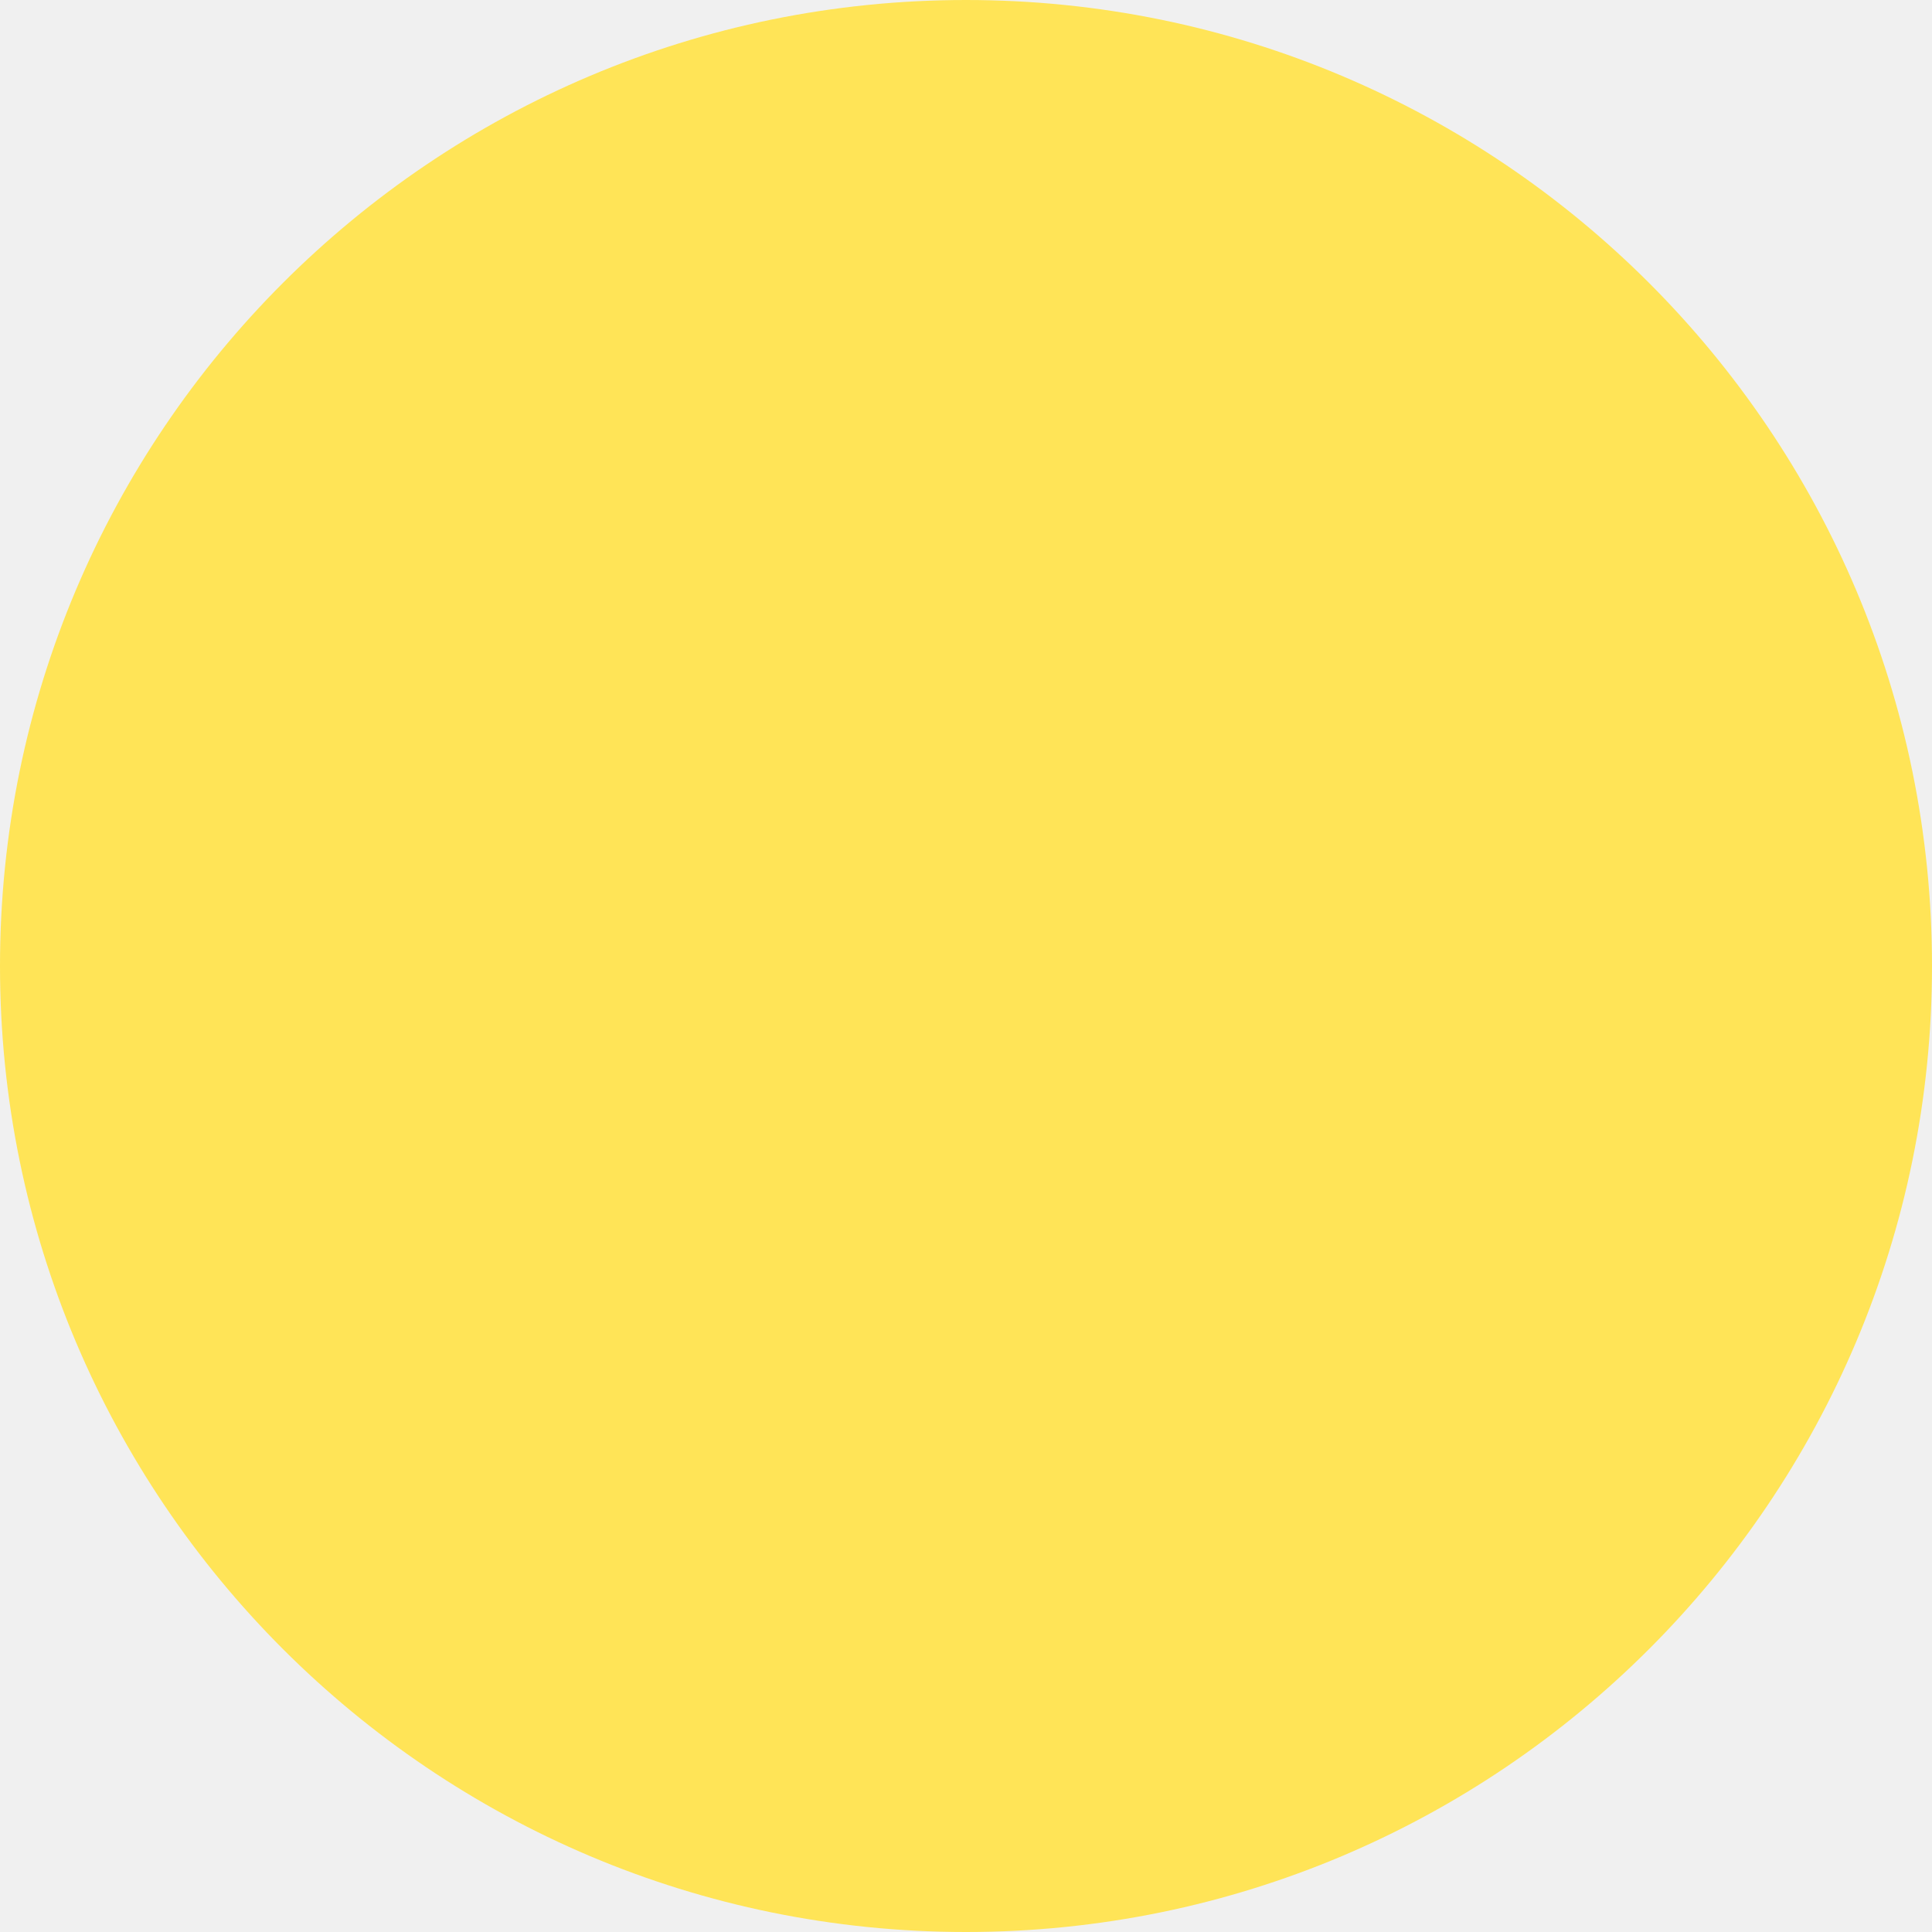
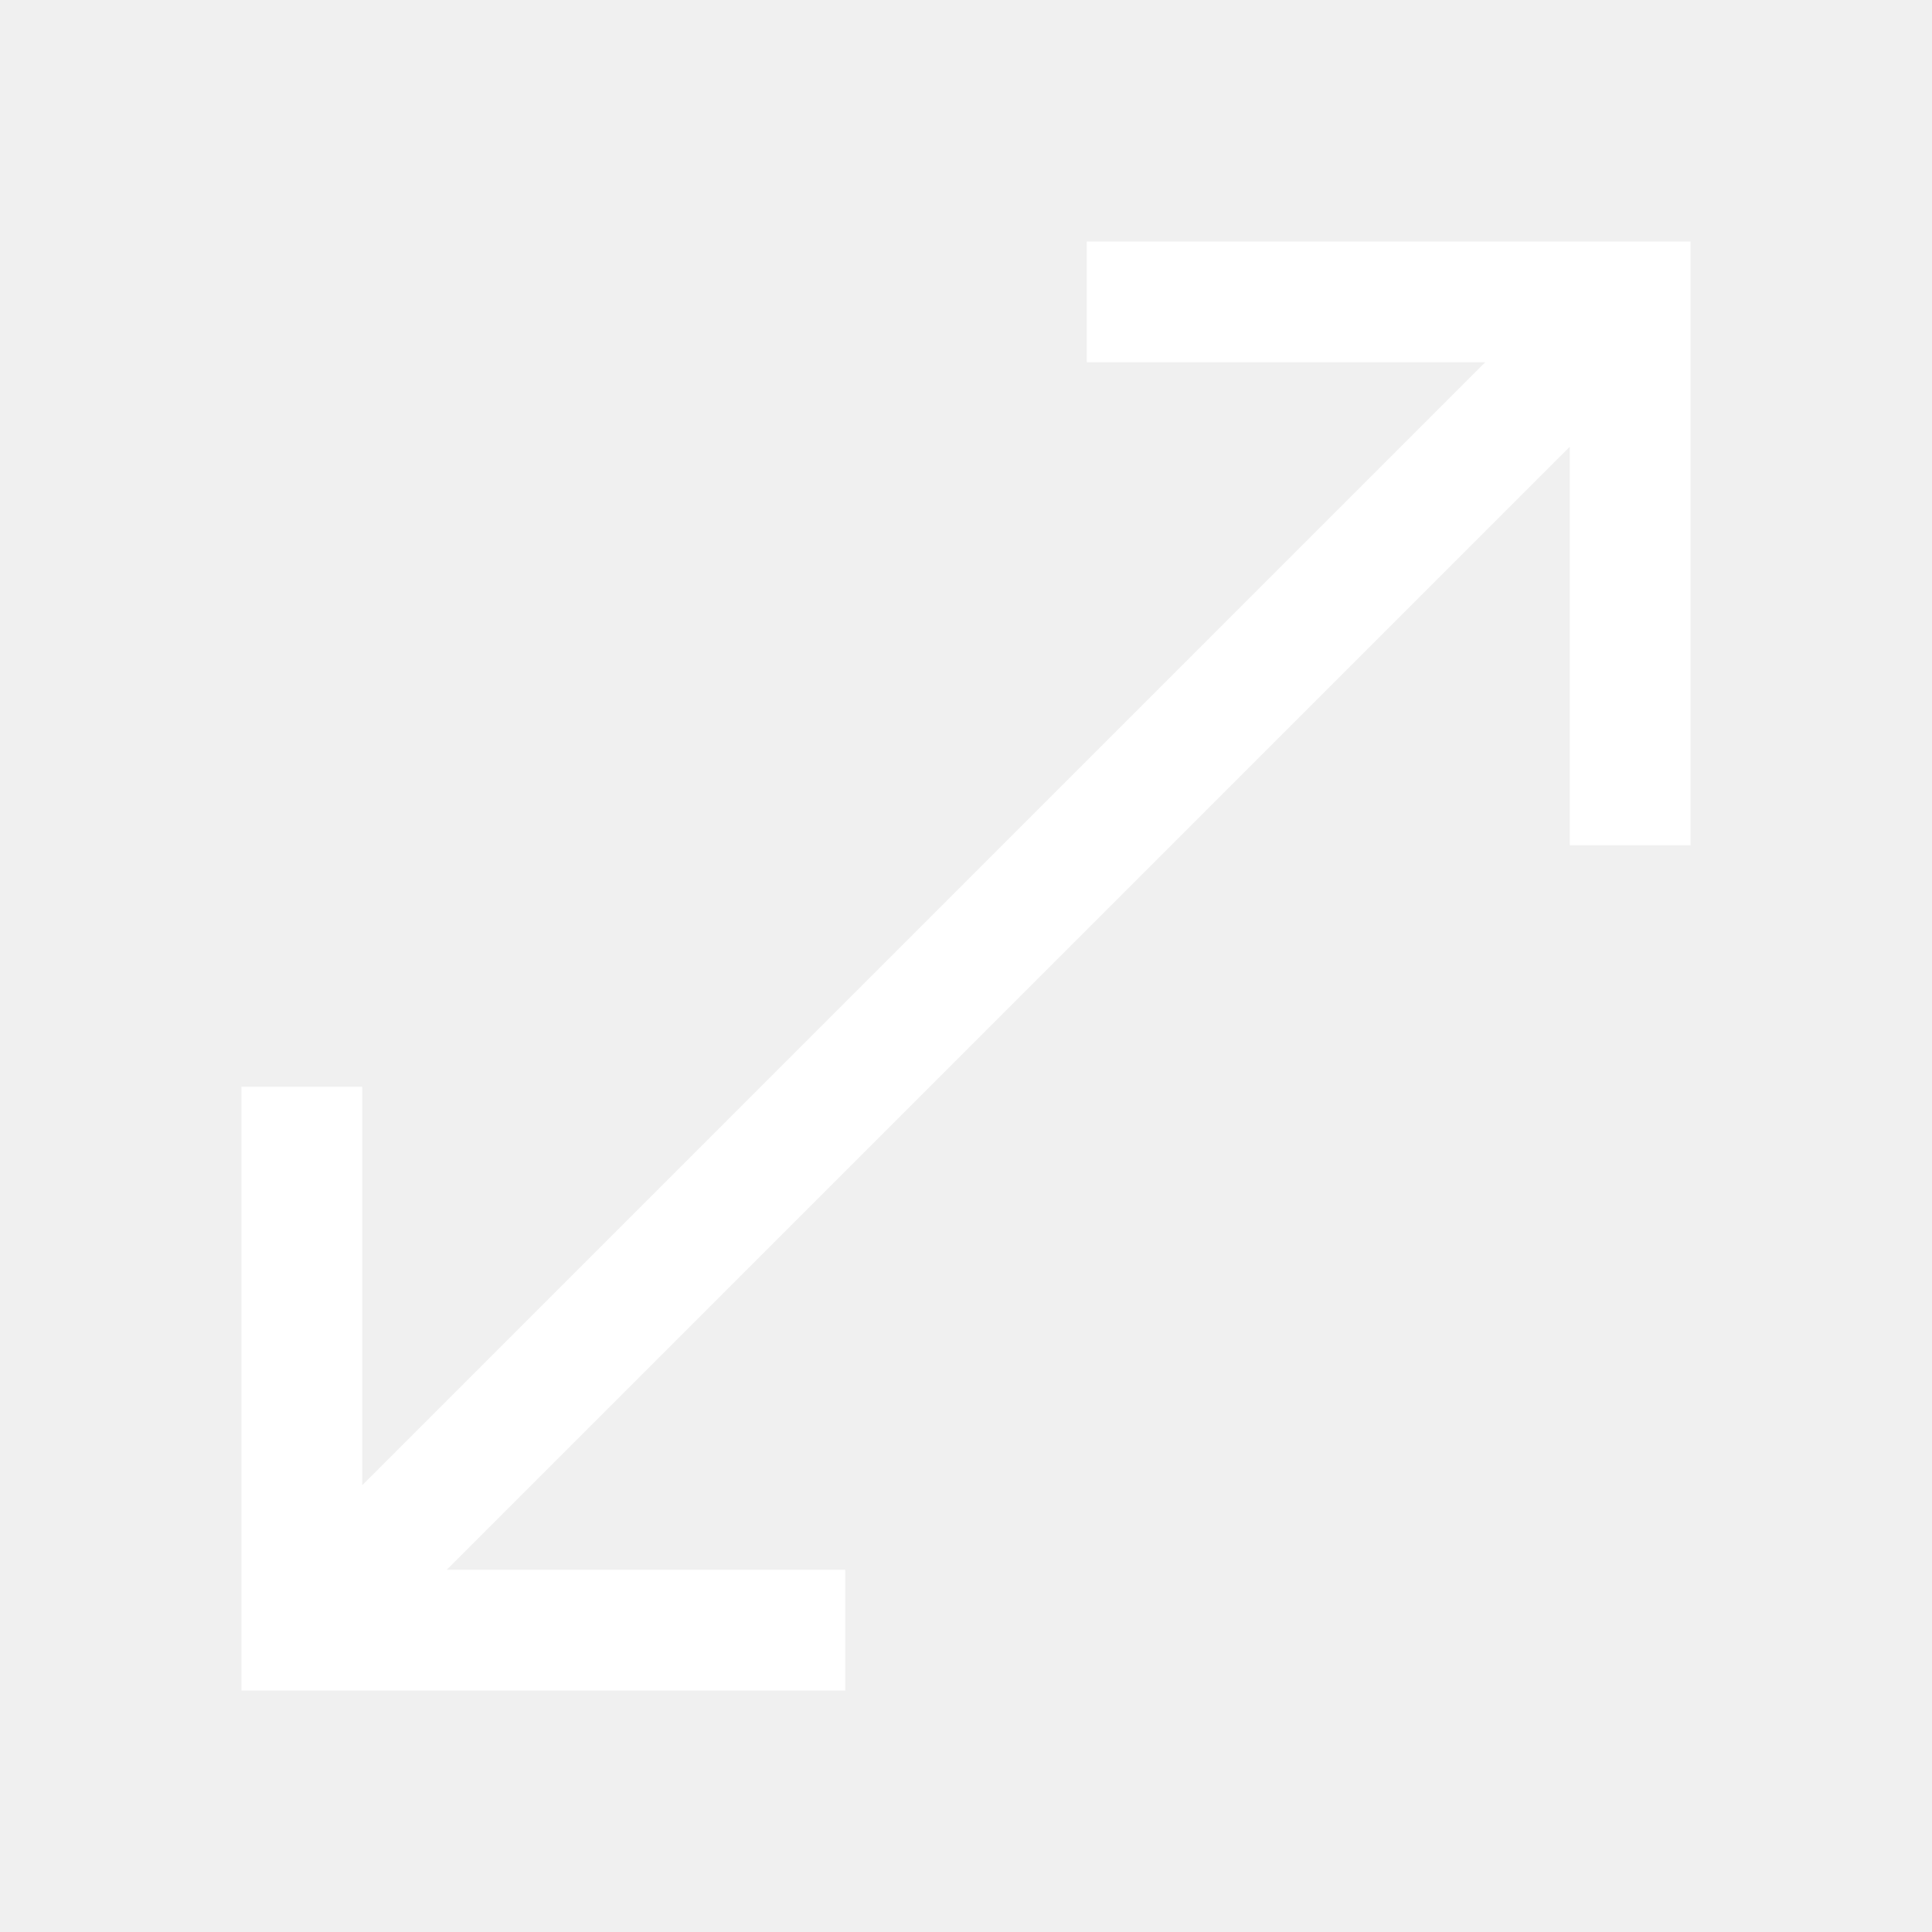
- <svg xmlns="http://www.w3.org/2000/svg" version="1.1" id="Слой_1" x="0px" y="0px" viewBox="0 0 500 500" style="enable-background:new 0 0 500 500;" xml:space="preserve">
+ <svg xmlns="http://www.w3.org/2000/svg" version="1.1" id="Слой_1" x="0px" y="0px" viewBox="0 0 48 48" style="enable-background:new 0 0 48 48;" xml:space="preserve">
  <style type="text/css">
- 	.st0{fill:#FFE457;}
+ 	.st0{fill:#FFFFFF;}
</style>
-   <g>
-     <circle class="st0" cx="250" cy="250" r="250" />
-   </g>
+   <path class="st0" d="M6,42V27h3v9.9L36.9,9H27V6h15v15h-3v-9.9L11.1,39H21v3H6z" />
</svg>
